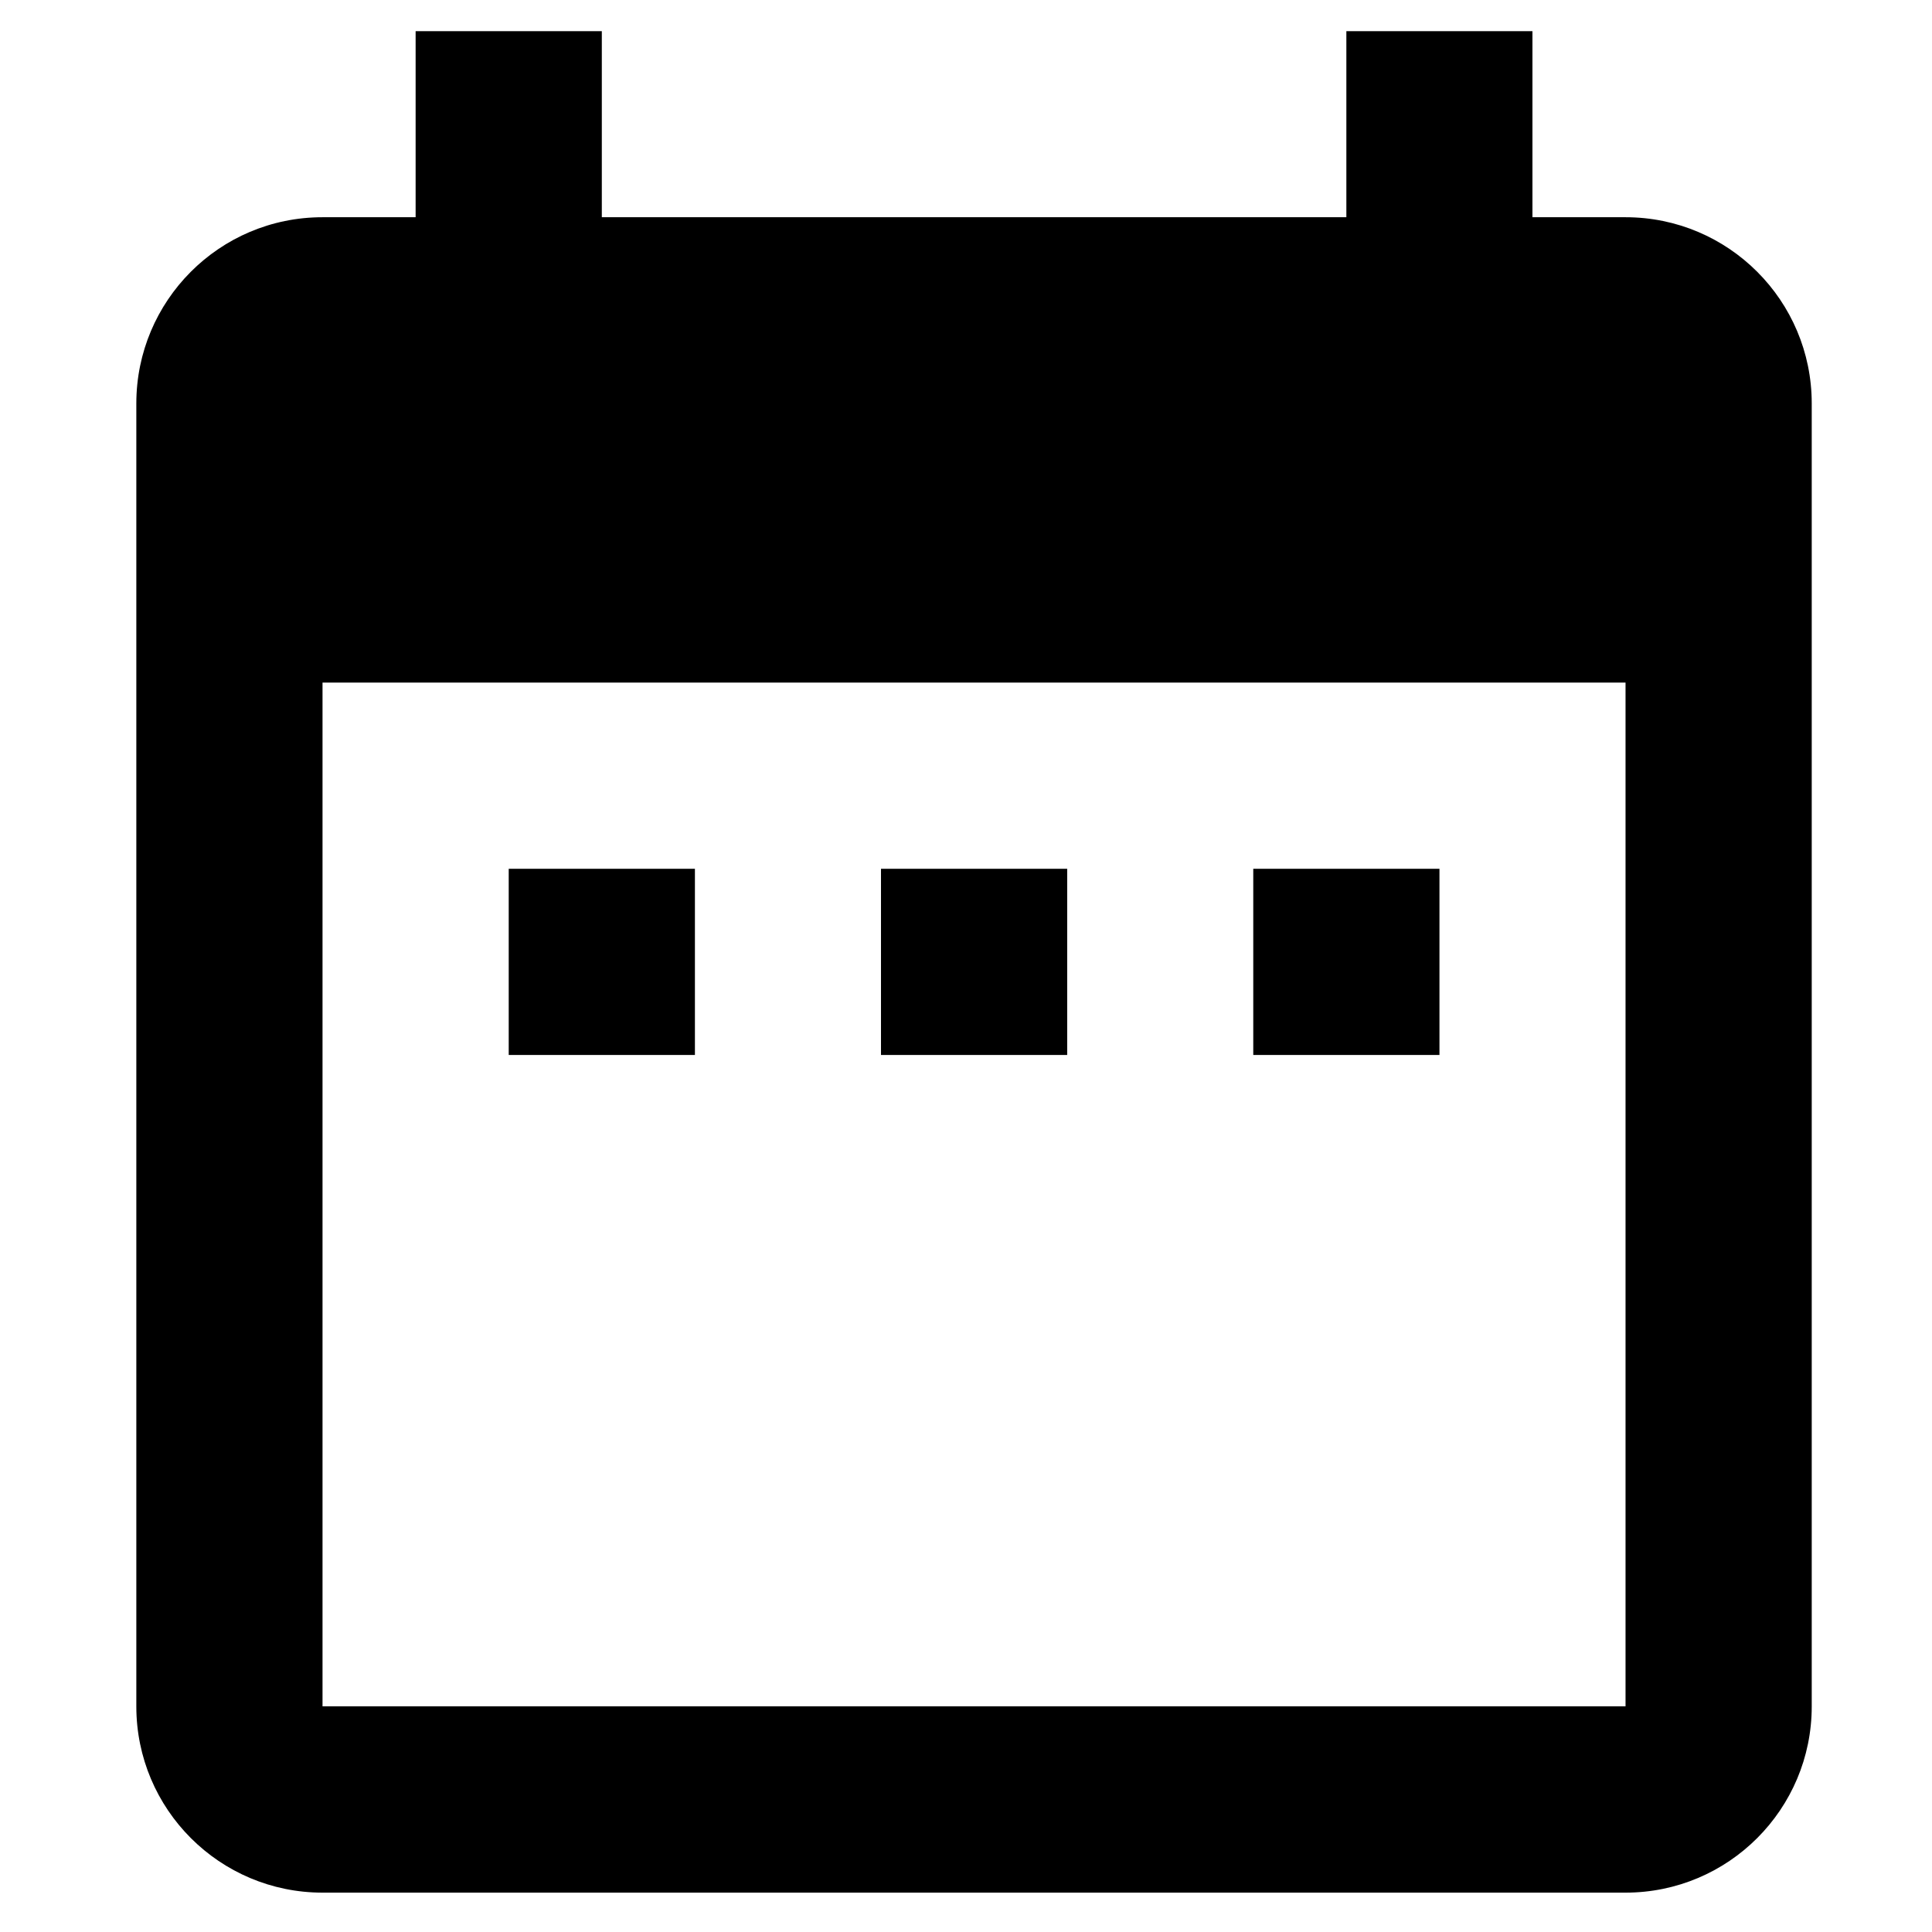
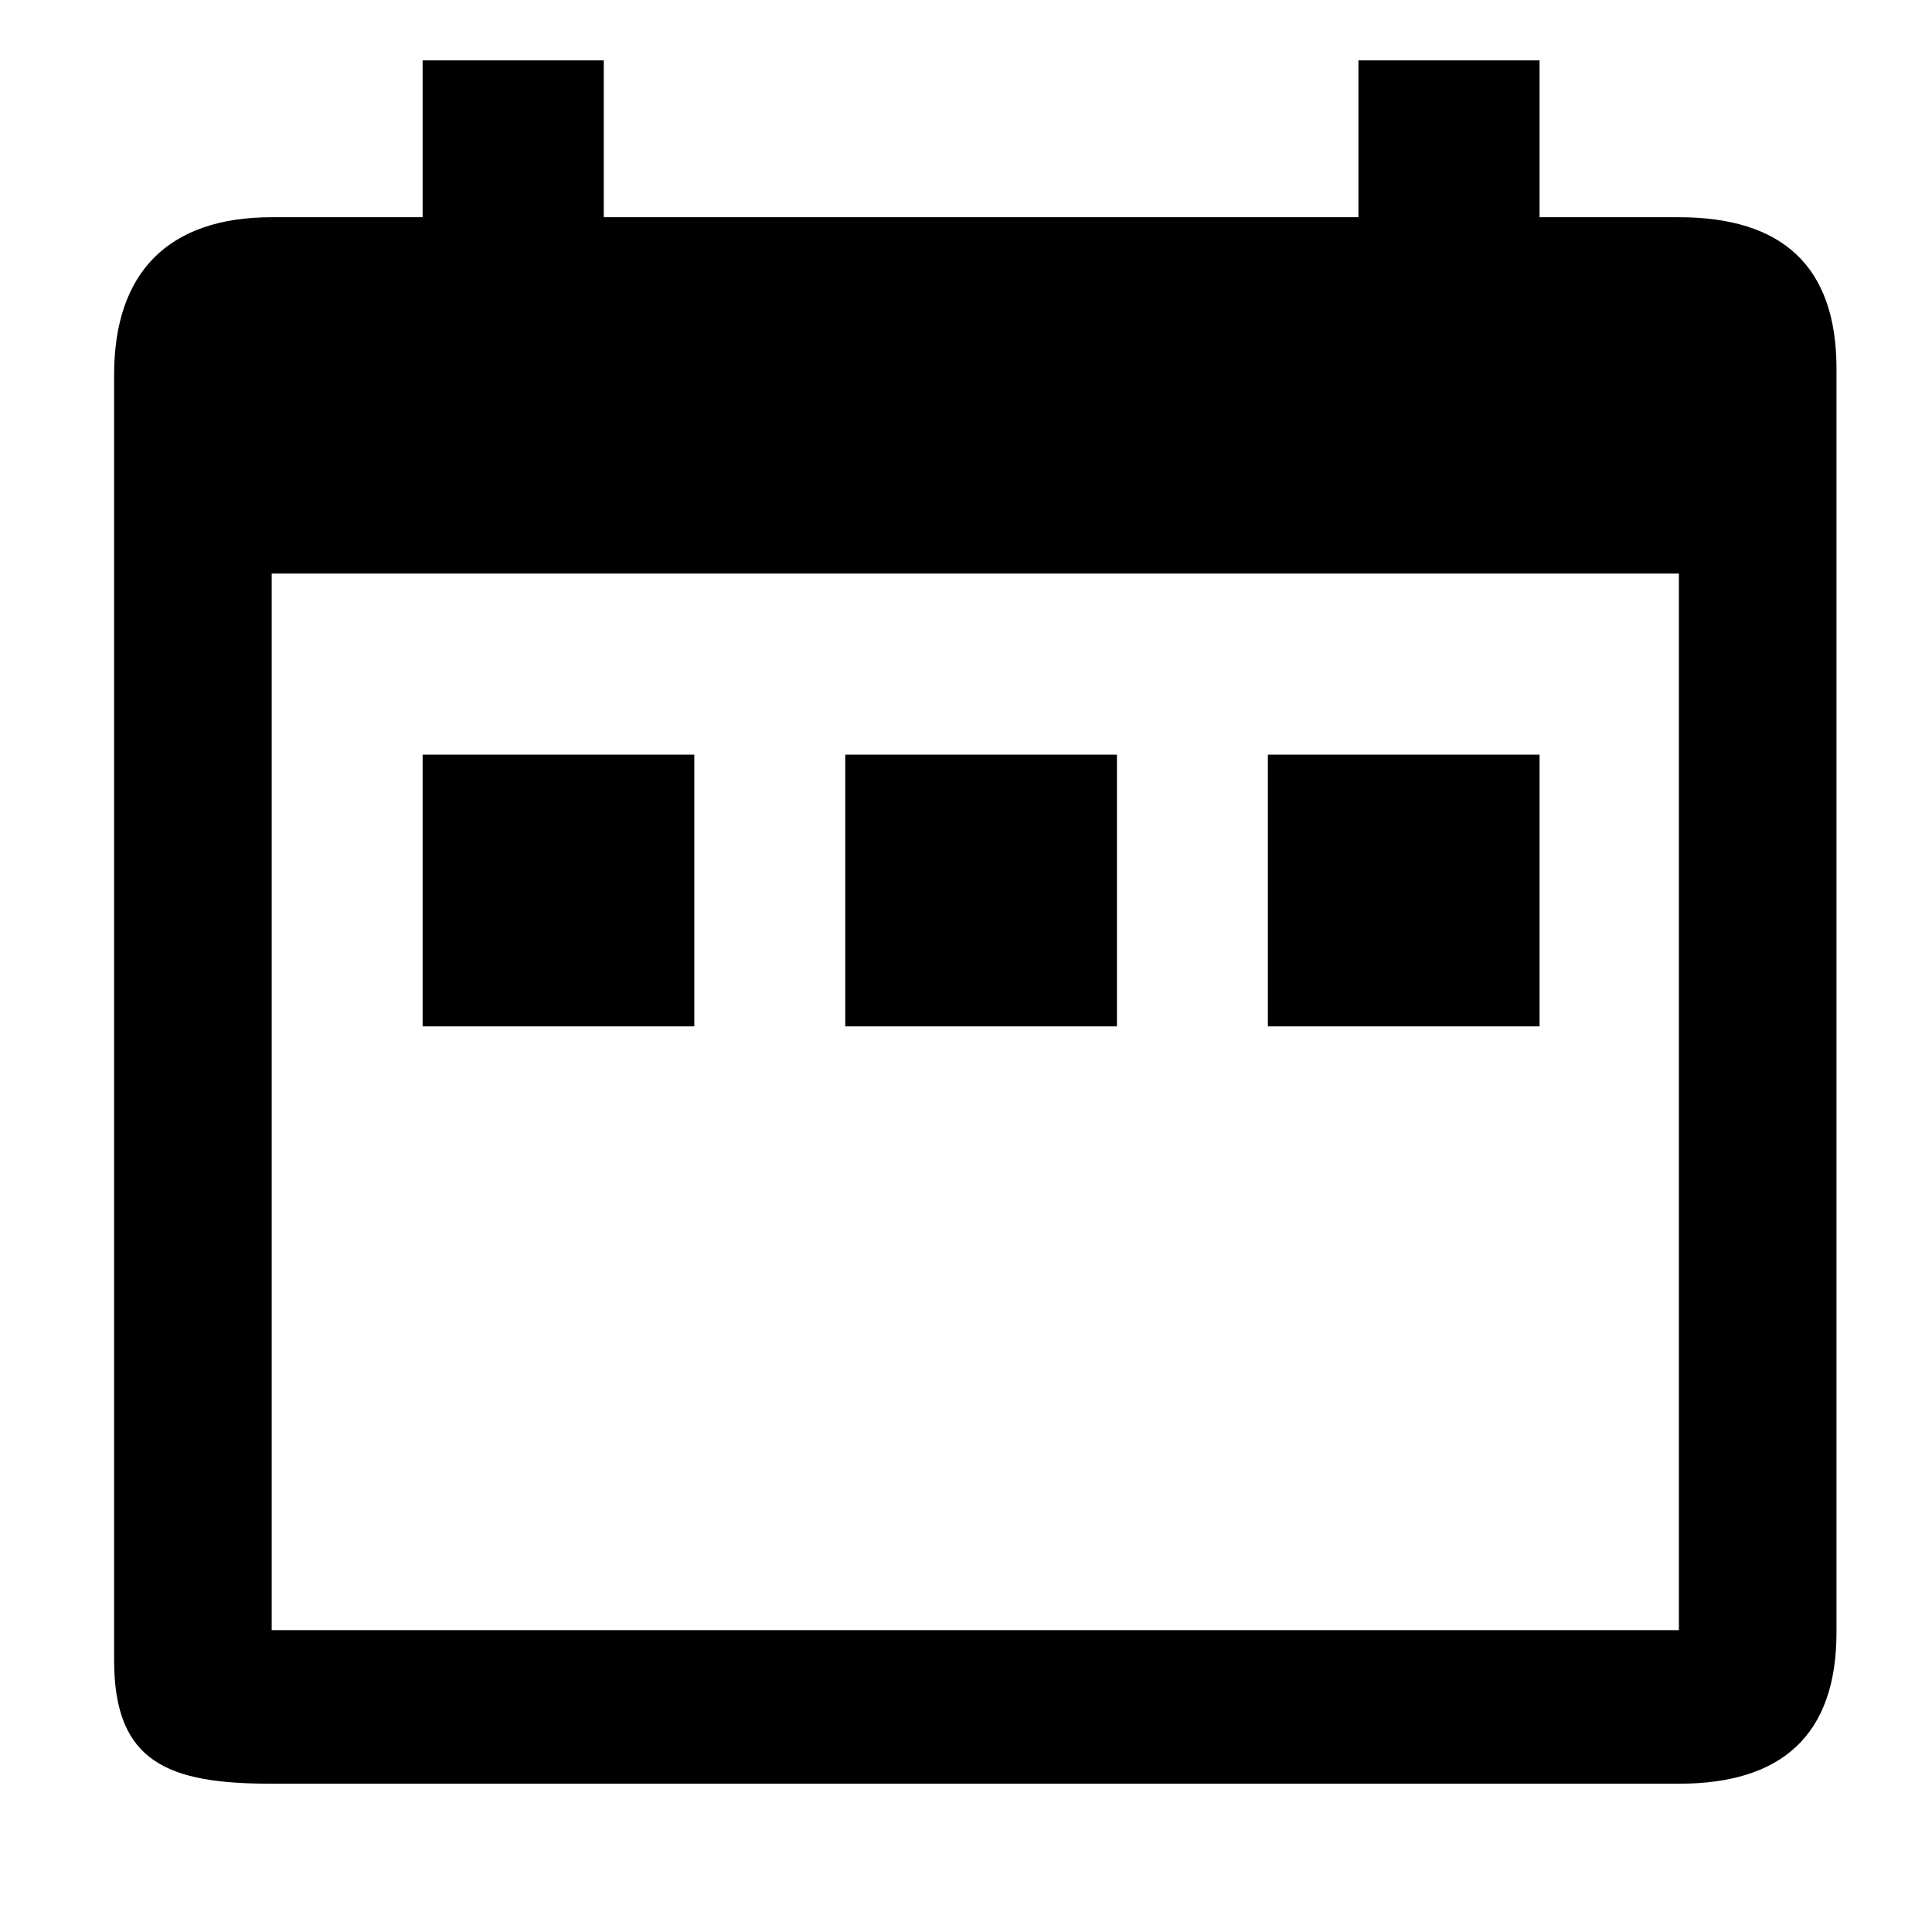
<svg xmlns="http://www.w3.org/2000/svg" version="1.1" viewBox="0 0 16 16" height="16" width="16" id="svg817">
  <defs id="defs821" />
-   <path style="fill:#000000;fill-opacity:1;stroke:none;stroke-width:0.3;stroke-linecap:round;stroke-linejoin:round;stroke-miterlimit:4;stroke-dasharray:none;stroke-opacity:1" d="M 5.754,7.195 H 4.213 v 1.542 h 1.542 v -1.542 m 3.083,0 H 7.296 v 1.542 h 1.542 v -1.542 m 3.083,0 h -1.542 v 1.542 h 1.542 V 7.195 M 13.462,1.799 H 12.691 V 0.258 H 11.15 V 1.799 H 4.984 V 0.258 H 3.442 V 1.799 h -0.771 c -0.856,0 -1.542,0.694 -1.542,1.542 V 14.132 a 1.542,1.542 0 0 0 1.542,1.542 H 13.462 a 1.542,1.542 0 0 0 1.542,-1.542 V 3.341 A 1.542,1.542 0 0 0 13.462,1.799 m 0,12.332 H 2.671 V 5.653 H 13.462 Z" id="path825" />
+   <path style="fill:#000000;fill-opacity:1;stroke:none;stroke-width:0.3;stroke-linecap:round;stroke-linejoin:round;stroke-miterlimit:4;stroke-dasharray:none;stroke-opacity:1" d="M 3.5,0.5 V 1.799 H 2.25 c -0.856,0 -1.305,0.457 -1.305,1.305 V 13.75 c 0,0.851 0.453,1.022 1.305,1.022 h 11.654 c 0.851,0 1.305,-0.402 1.305,-1.253 V 3.052 c 0,-0.851 -0.453,-1.253 -1.305,-1.253 H 12.75 V 0.5 h -1.5 V 1.799 H 5 V 0.5 Z M 2.25,4.75 H 13.904 V 13.5 H 2.25 Z M 3.5,6.25 V 8.5 H 5.75 V 6.25 Z m 3.5,0 V 8.5 H 9.25 V 6.25 Z m 3.5,0 V 8.5 h 2.25 V 6.25 Z" id="path825" />
</svg>
